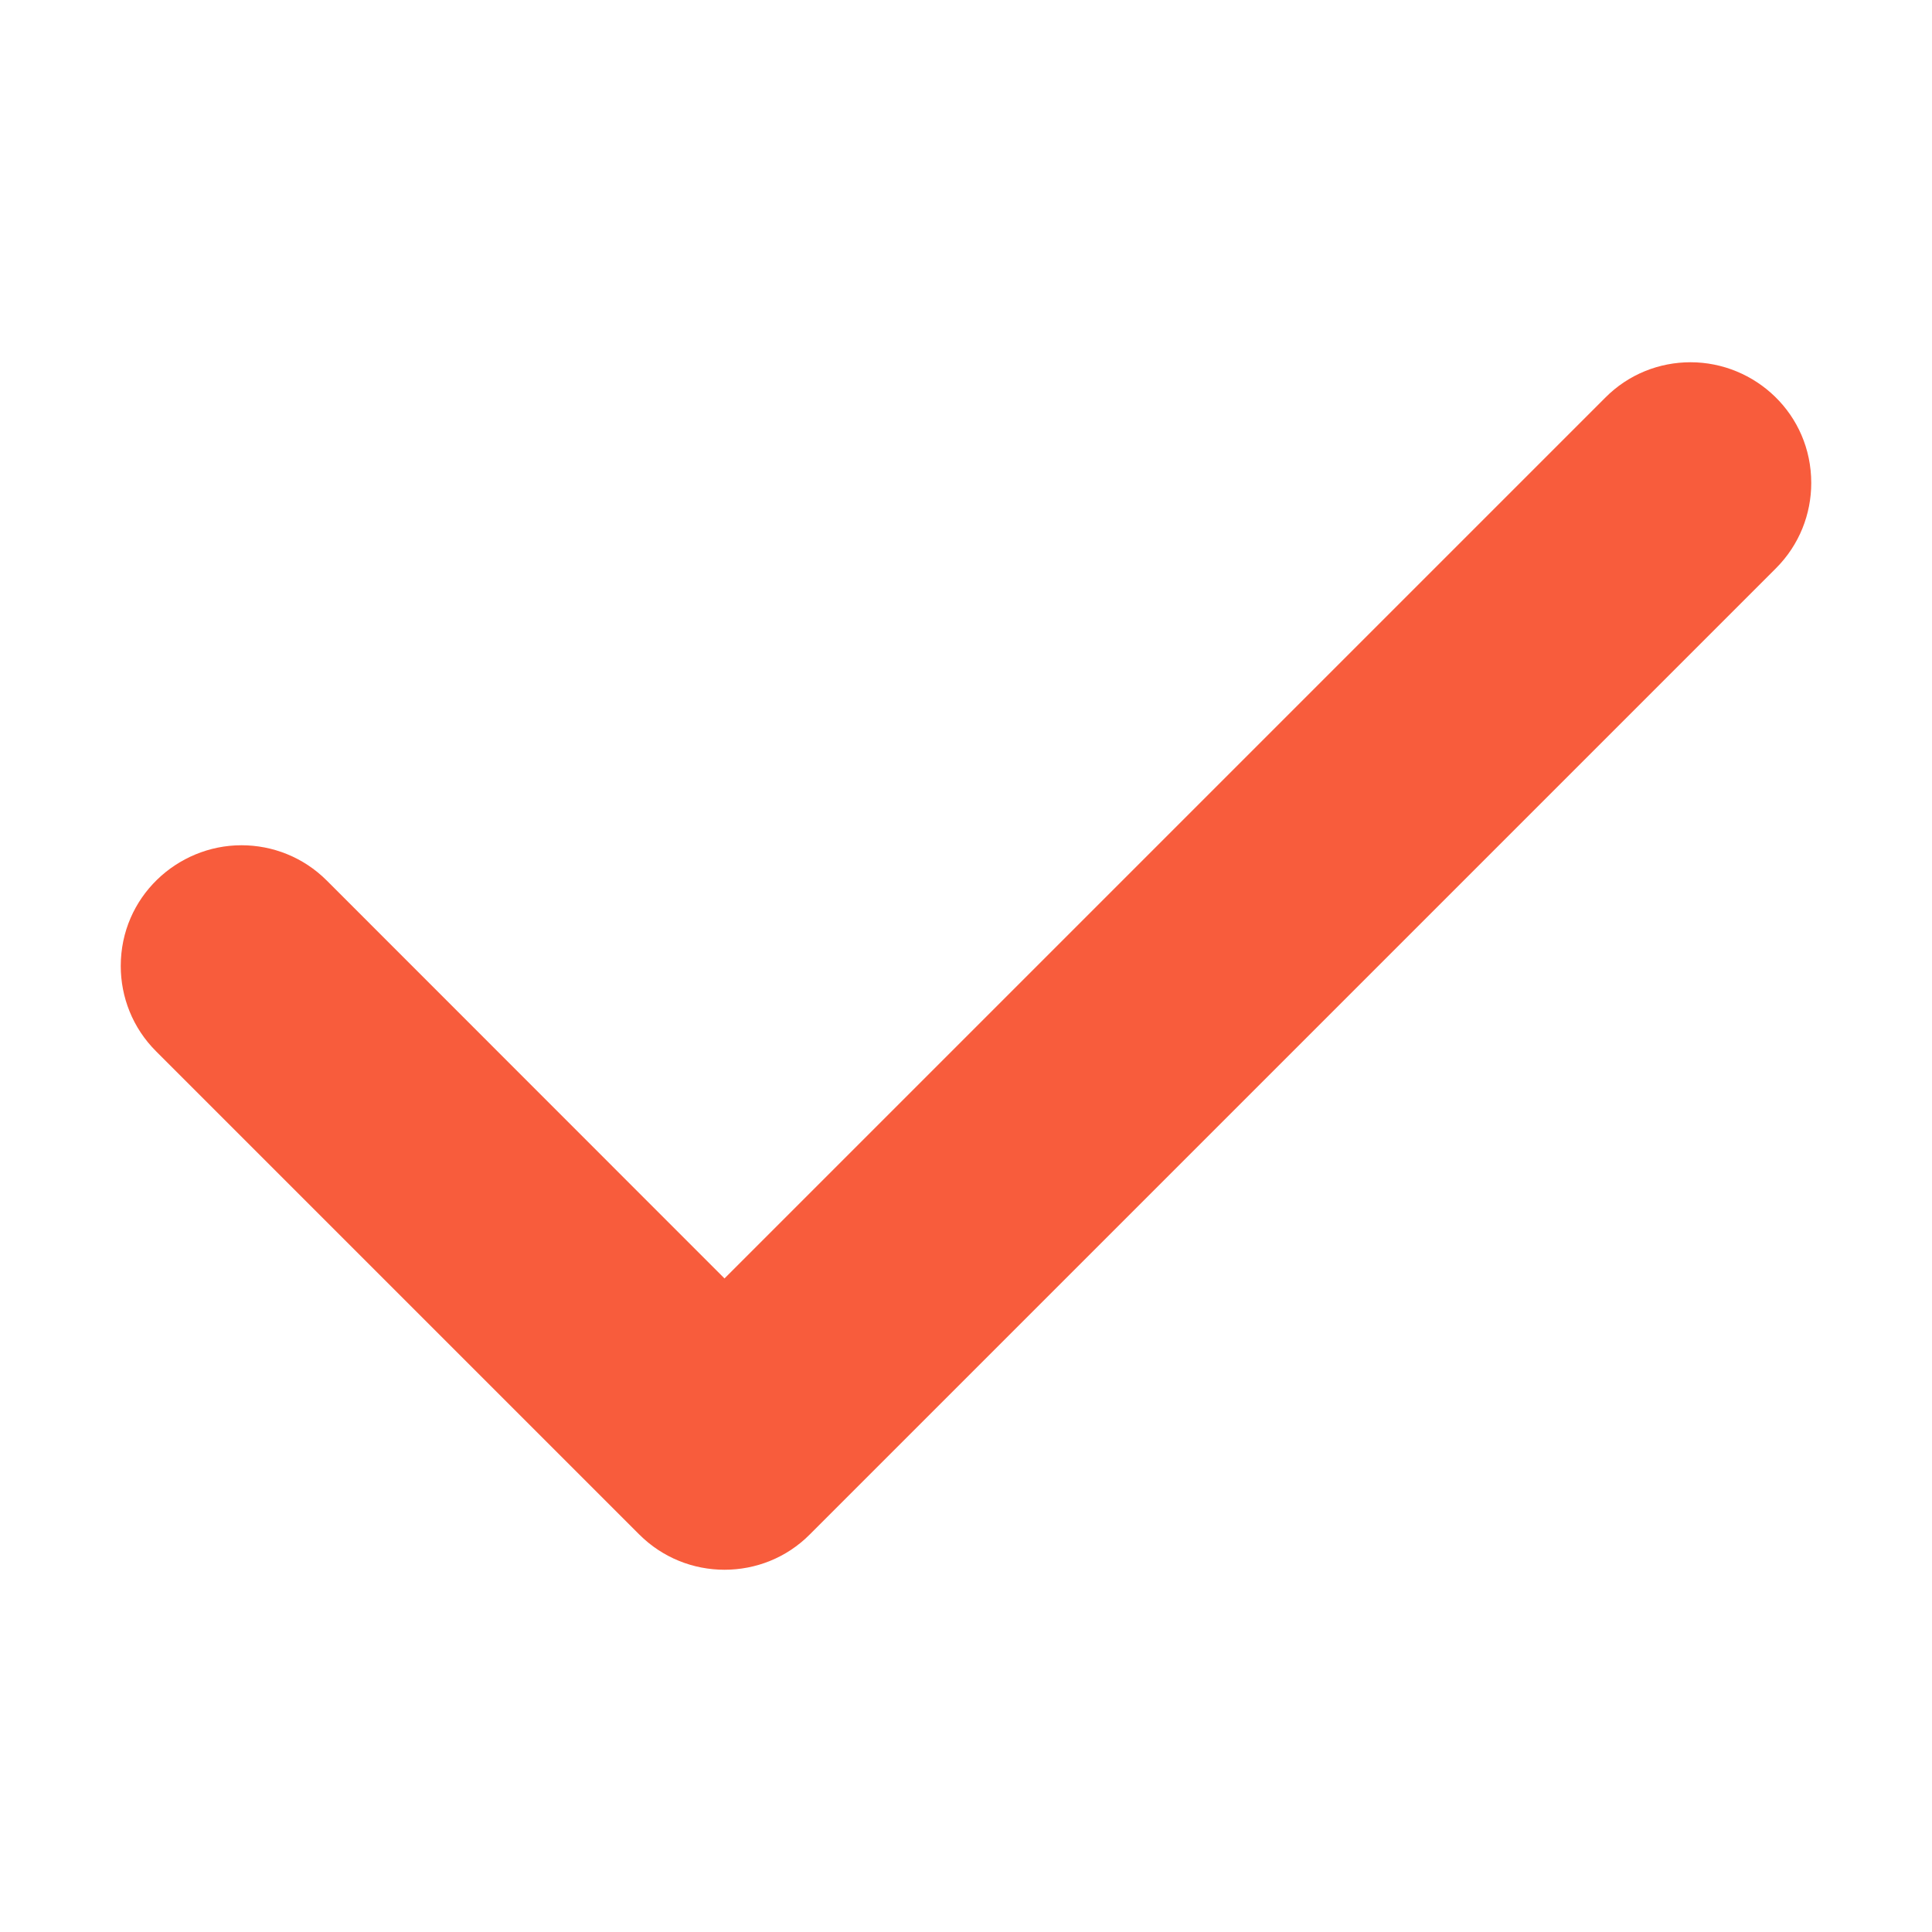
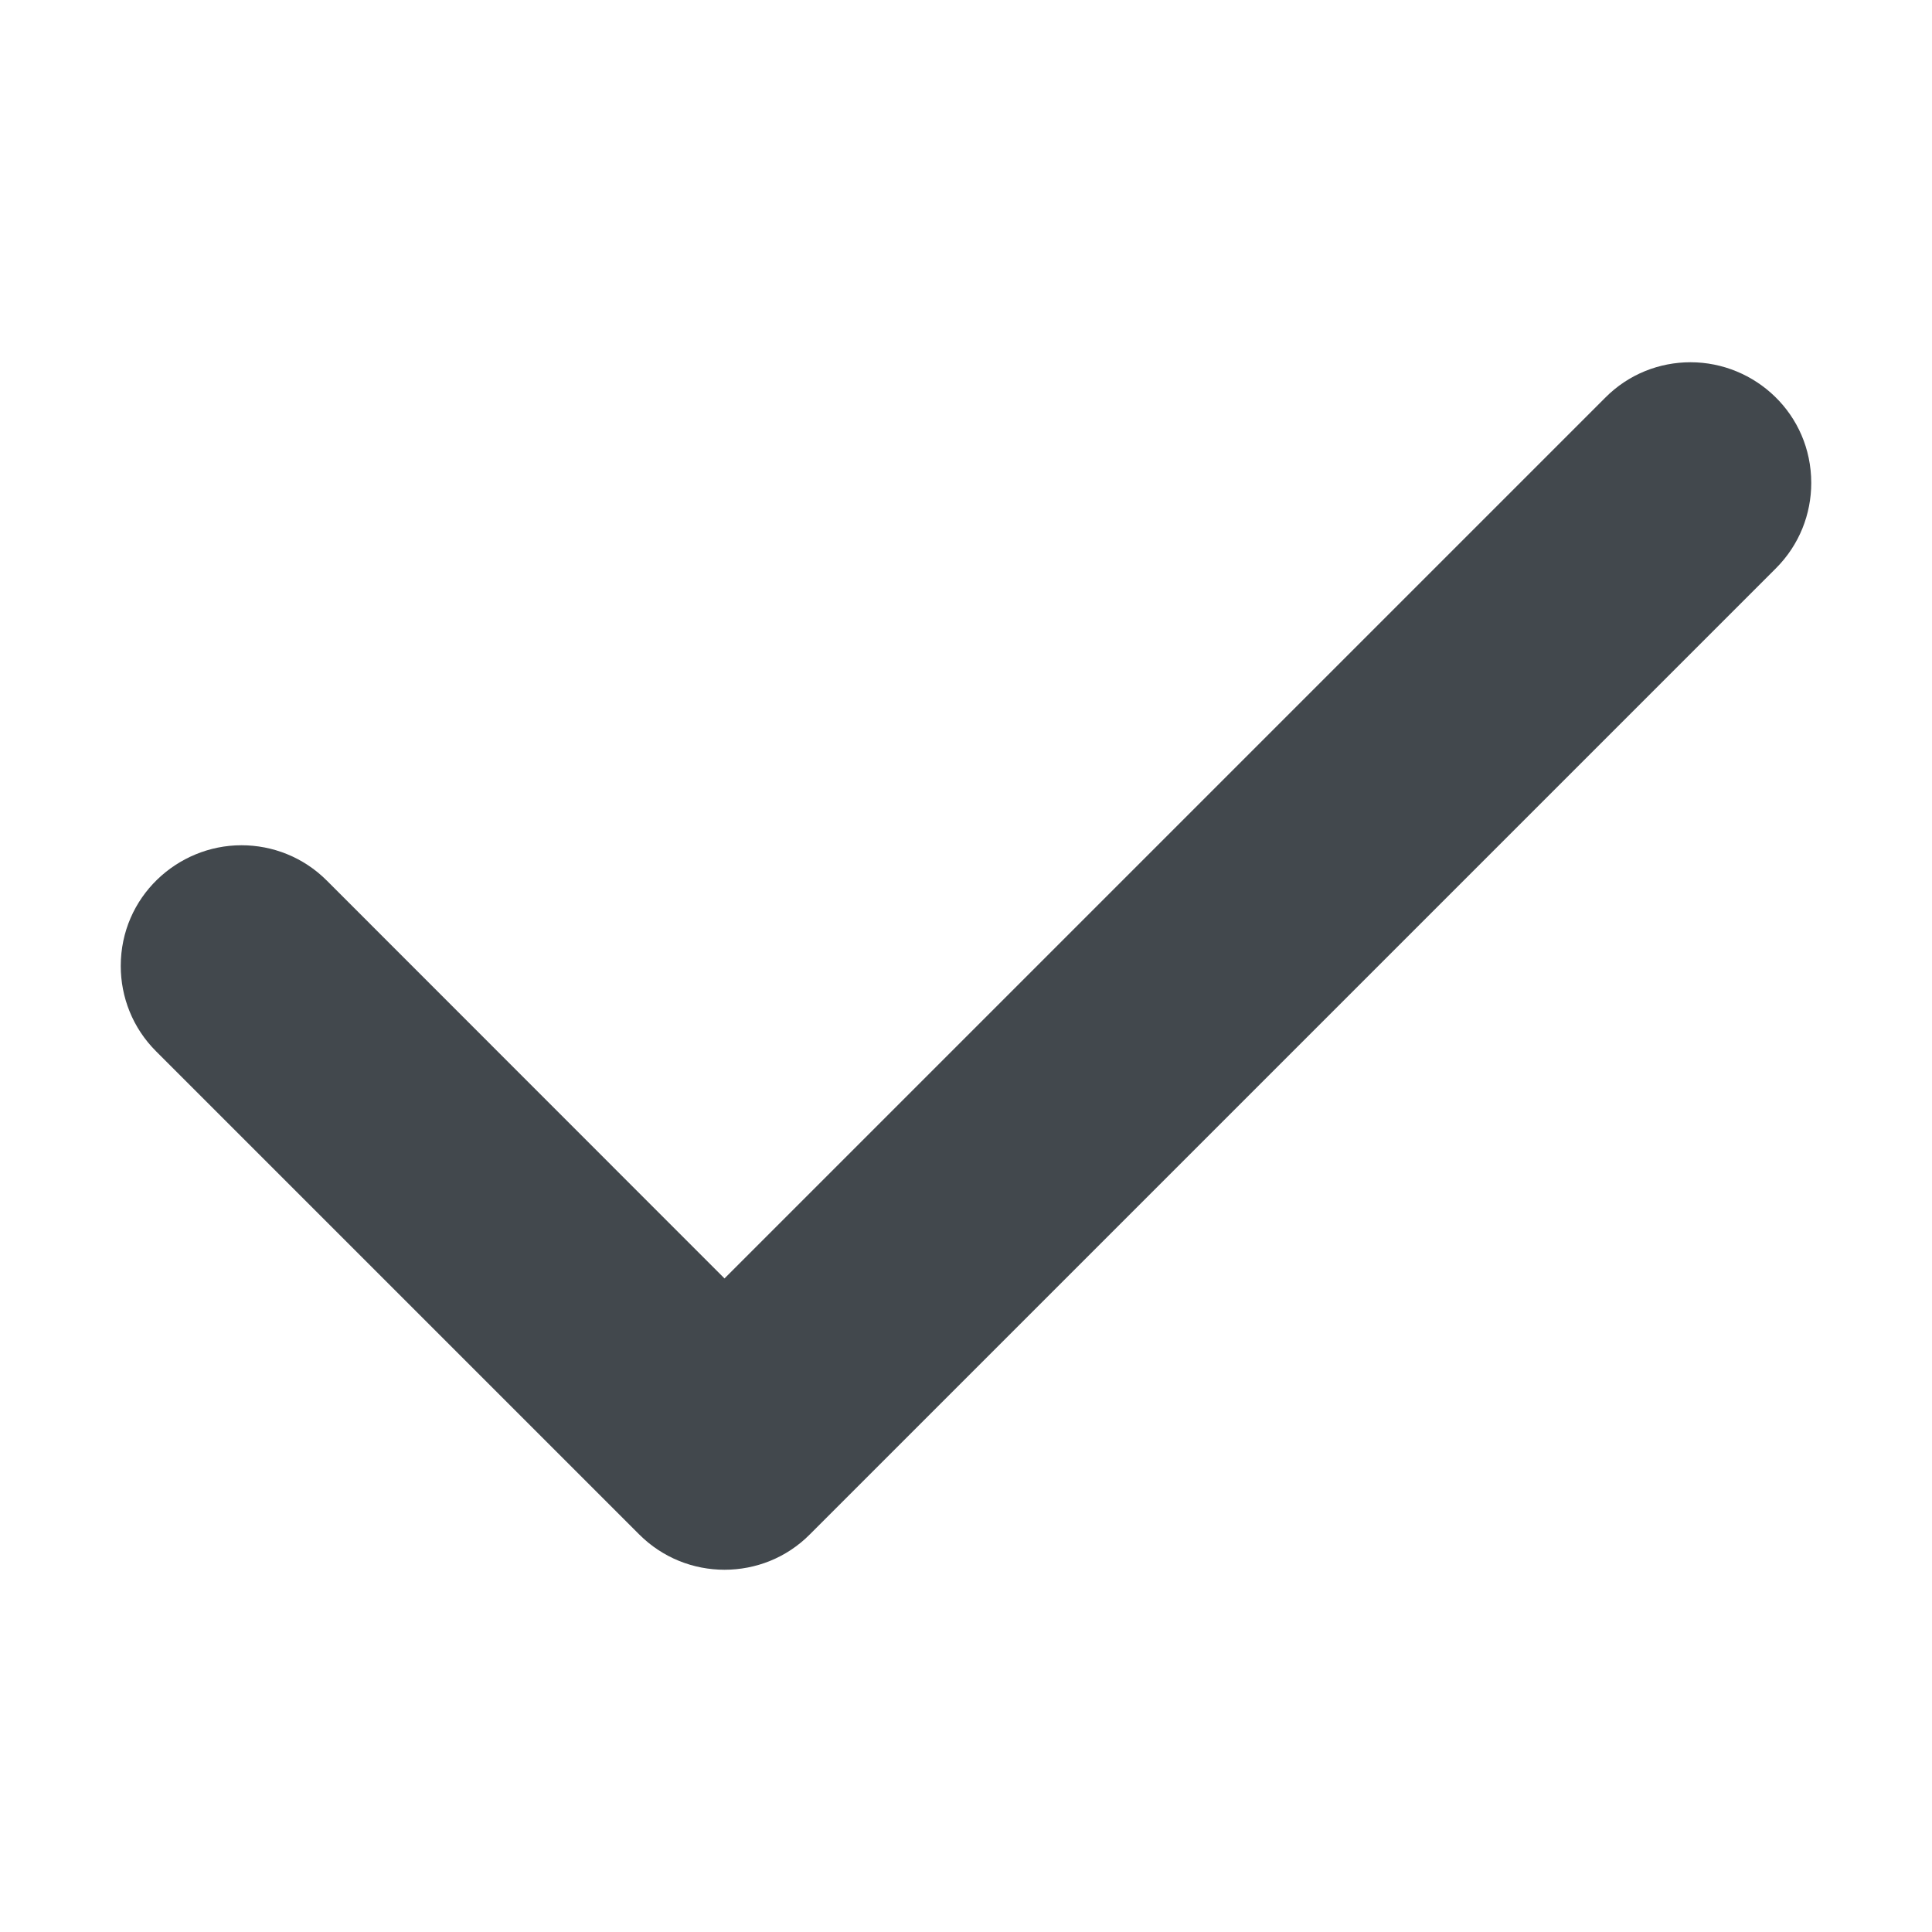
<svg xmlns="http://www.w3.org/2000/svg" aria-hidden="true" focusable="false" data-prefix="fas" data-icon="check" class="svg-inline--fa fa-check" role="img" viewBox="0 0 512 512">
-   <path fill="#f85c3c" d="M480 128c0 8.188-3.125 16.38-9.375 22.62l-256 256C208.4 412.9 200.2 416 192 416s-16.38-3.125-22.62-9.375l-128-128C35.13 272.4 32 264.2 32 256c0-18.28 14.95-32 32-32c8.188 0 16.38 3.125 22.62 9.375L192 338.8l233.4-233.4C431.6 99.13 439.8 96 448 96C465.1 96 480 109.7 480 128z" />
+   <path fill="#42484d" d="M480 128c0 8.188-3.125 16.38-9.375 22.62l-256 256C208.4 412.9 200.2 416 192 416s-16.38-3.125-22.62-9.375l-128-128C35.13 272.4 32 264.2 32 256c0-18.28 14.95-32 32-32c8.188 0 16.38 3.125 22.62 9.375L192 338.8l233.4-233.4C431.6 99.13 439.8 96 448 96C465.1 96 480 109.7 480 128z" />
</svg>
